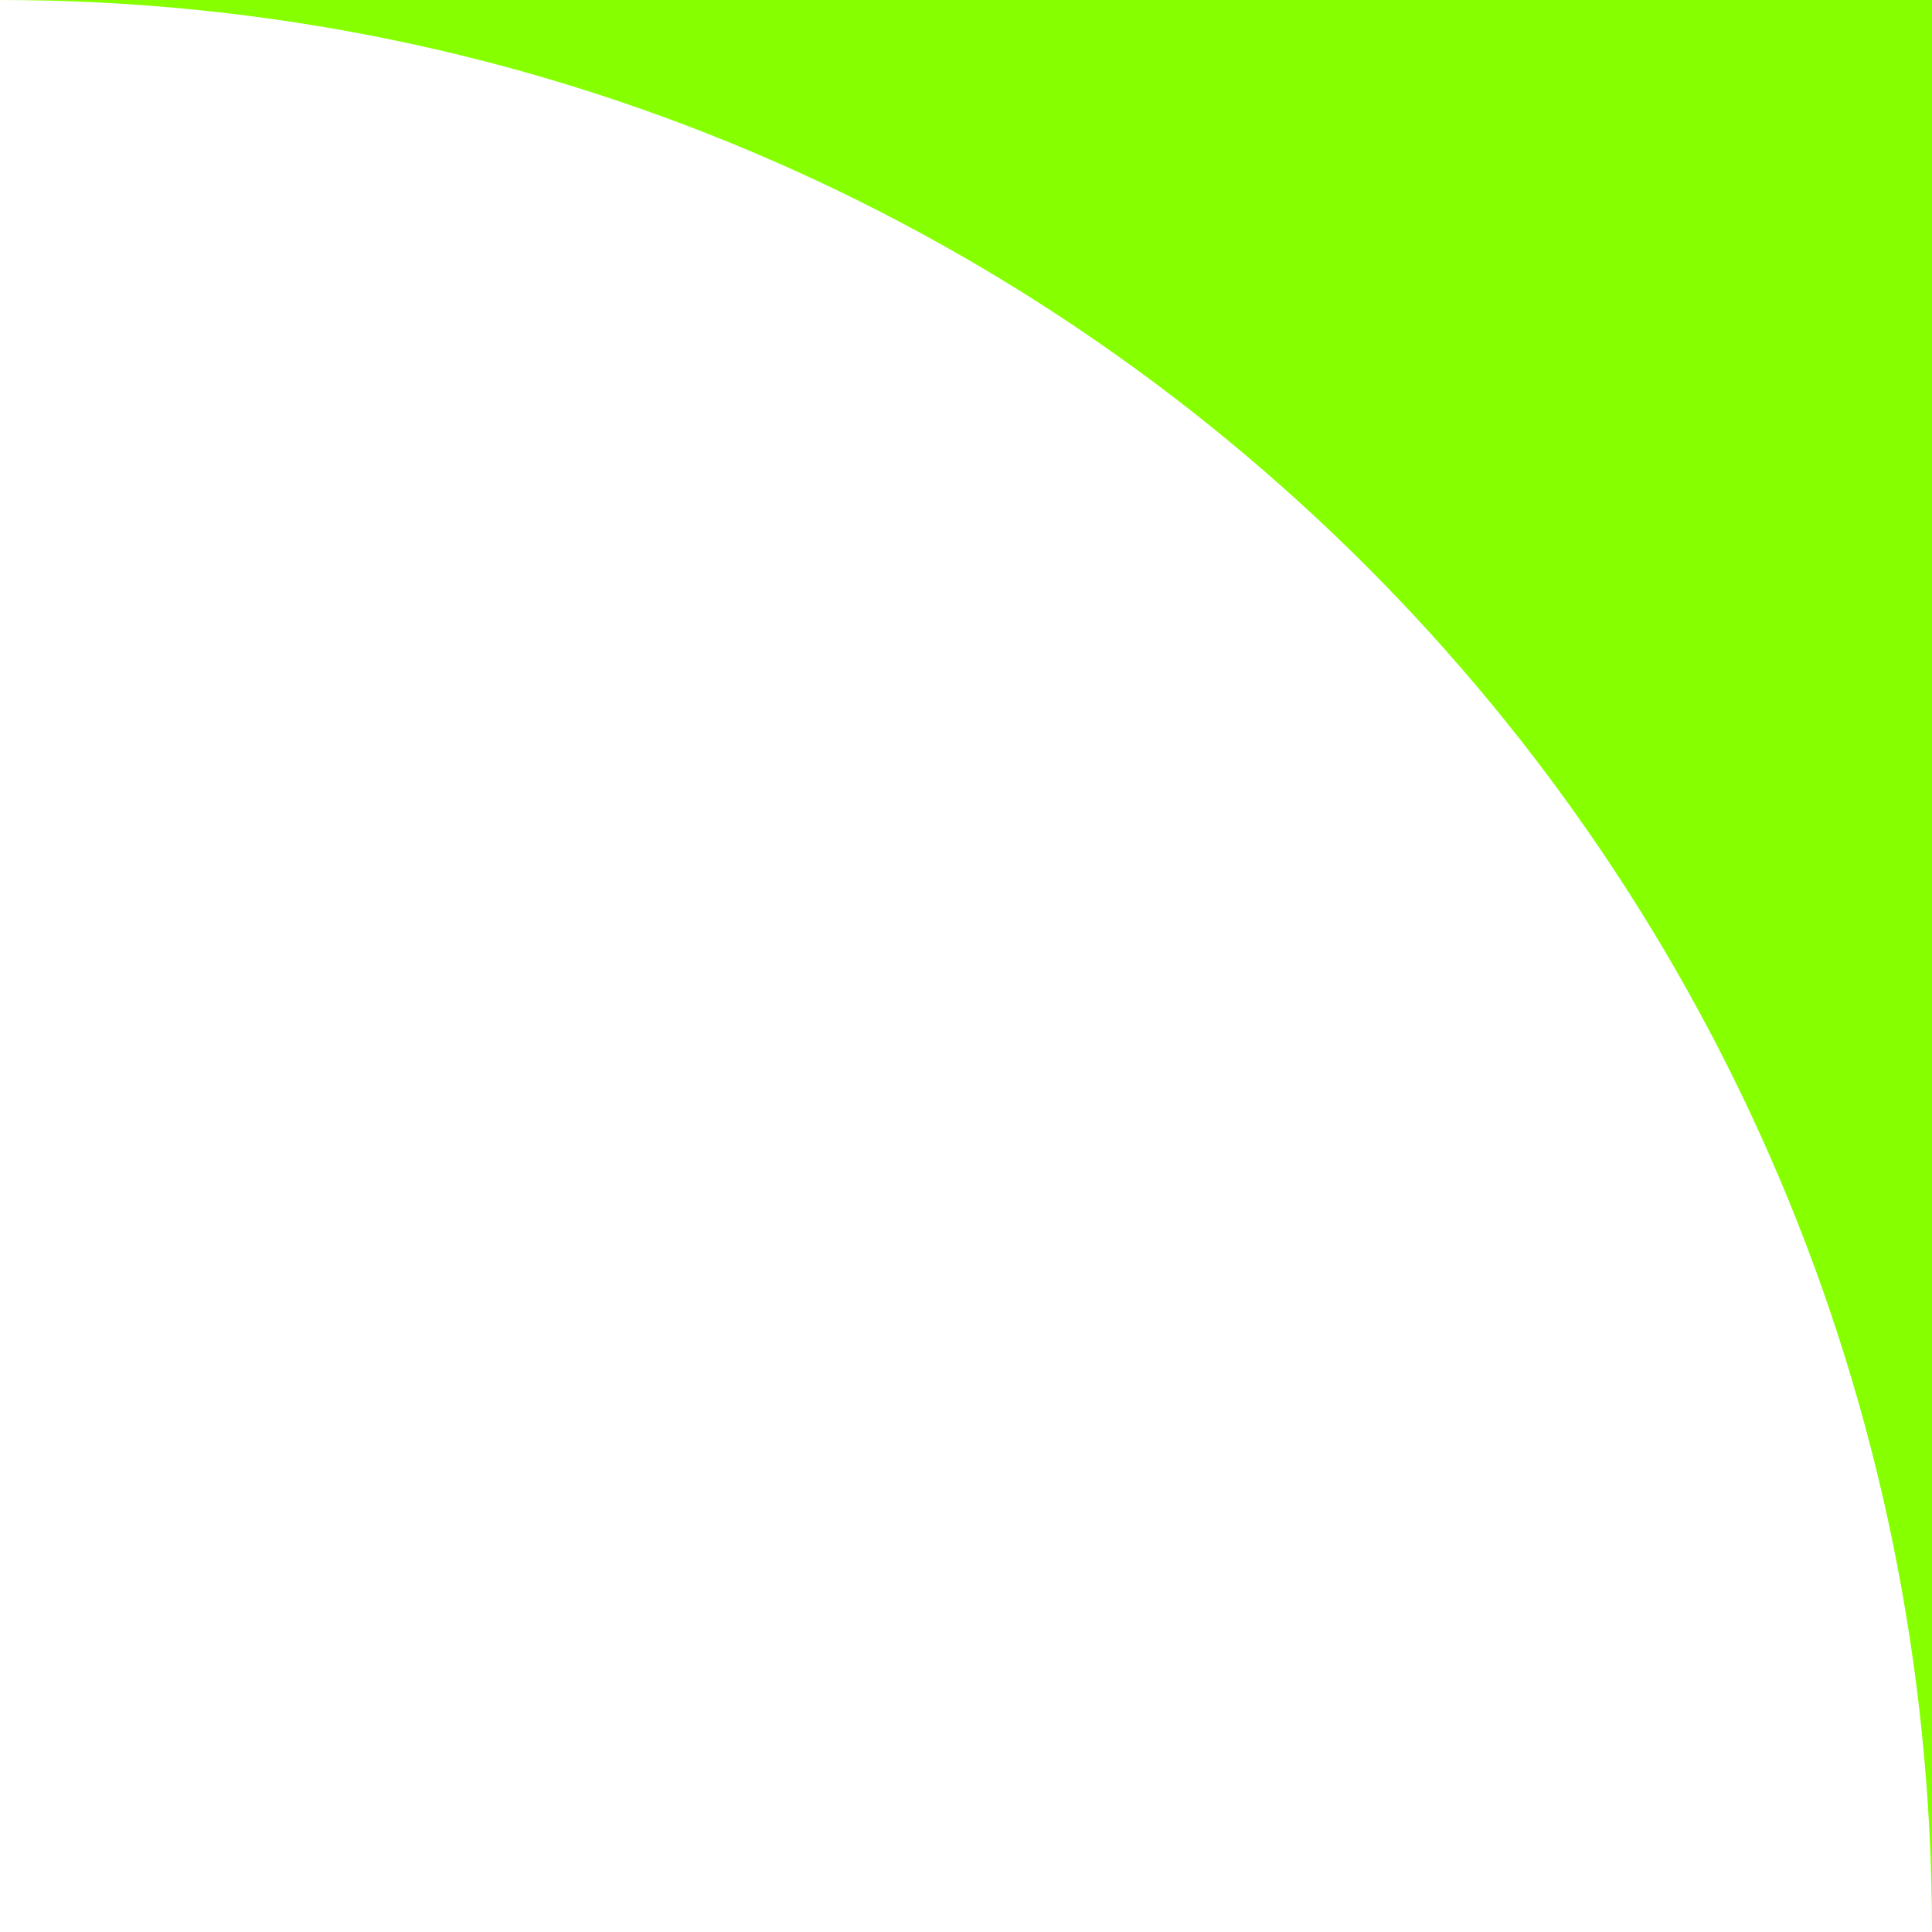
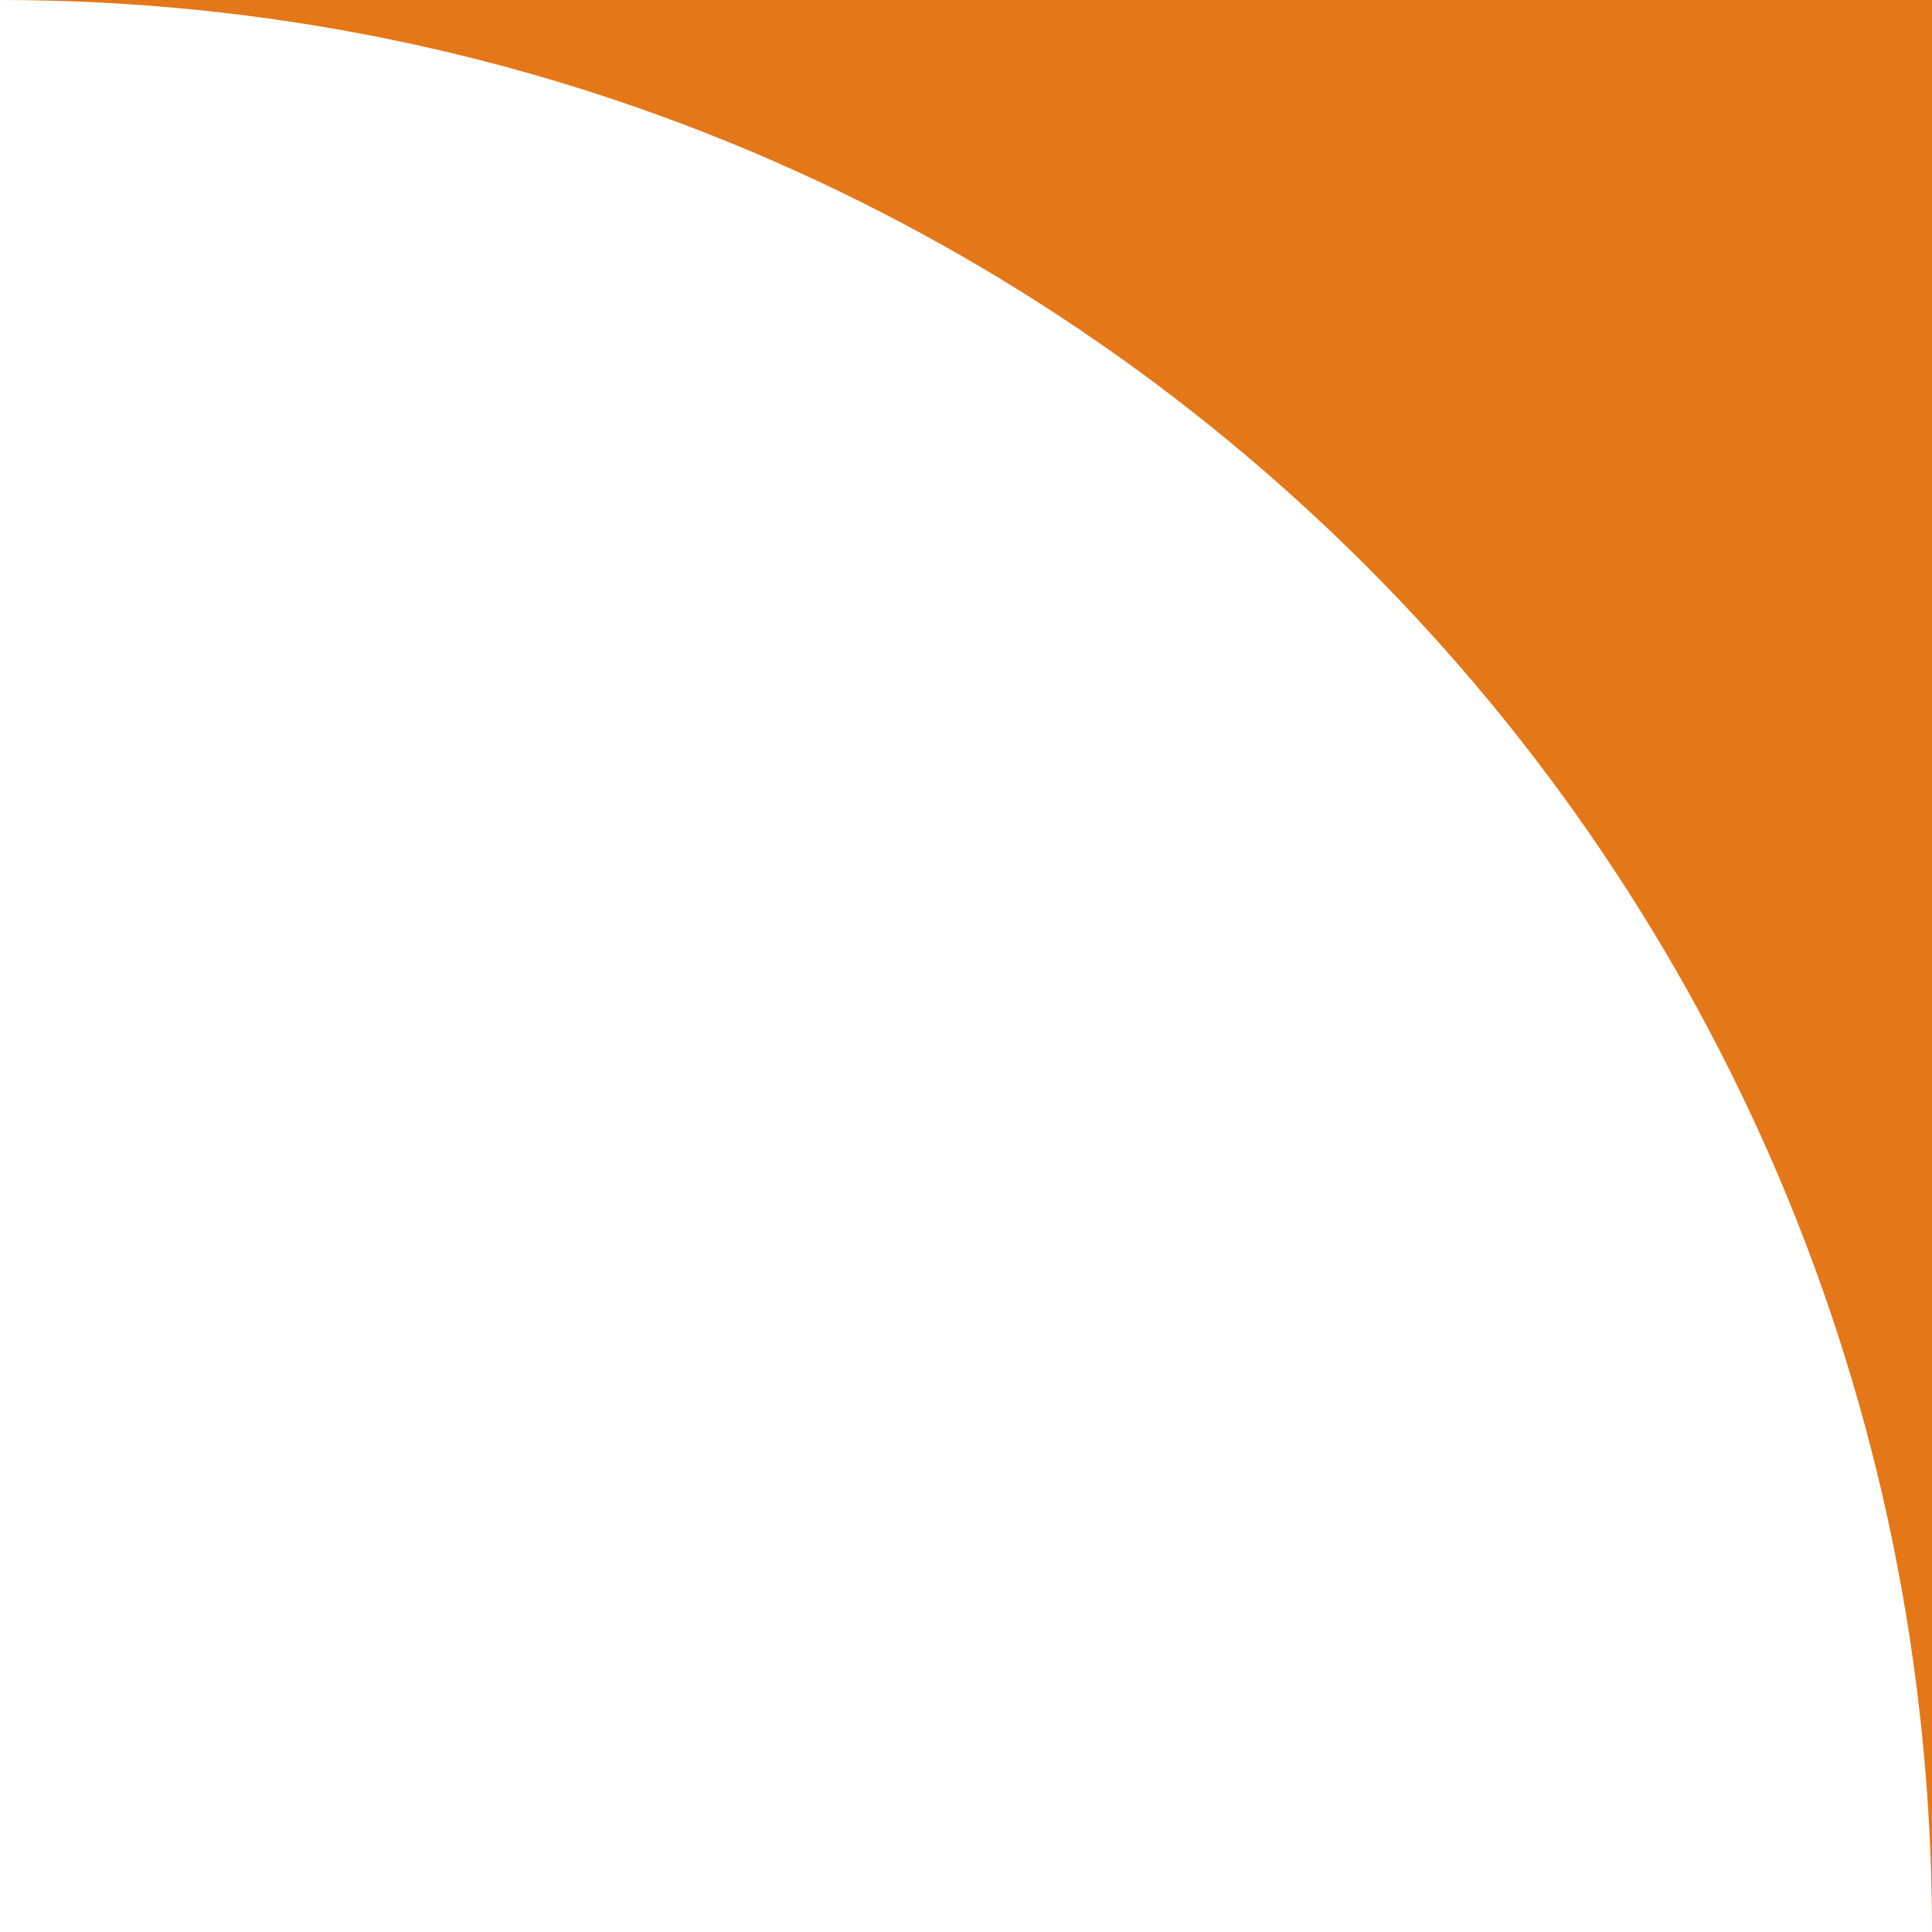
<svg xmlns="http://www.w3.org/2000/svg" viewBox="0 0 60 60">
  <defs>
-     <style>.cls-1{fill:#86ff00;}</style>
+     <style>.cls-1{fill:#E47718}</style>
  </defs>
  <g id="Layer_2" data-name="Layer 2">
    <g id="Layer_1-2" data-name="Layer 1">
      <path class="cls-1" d="M0,0 A 60, 60, 0, 0, 1, 60, 60 L 60, 0 L 0, 0Z" />
    </g>
  </g>
</svg>
